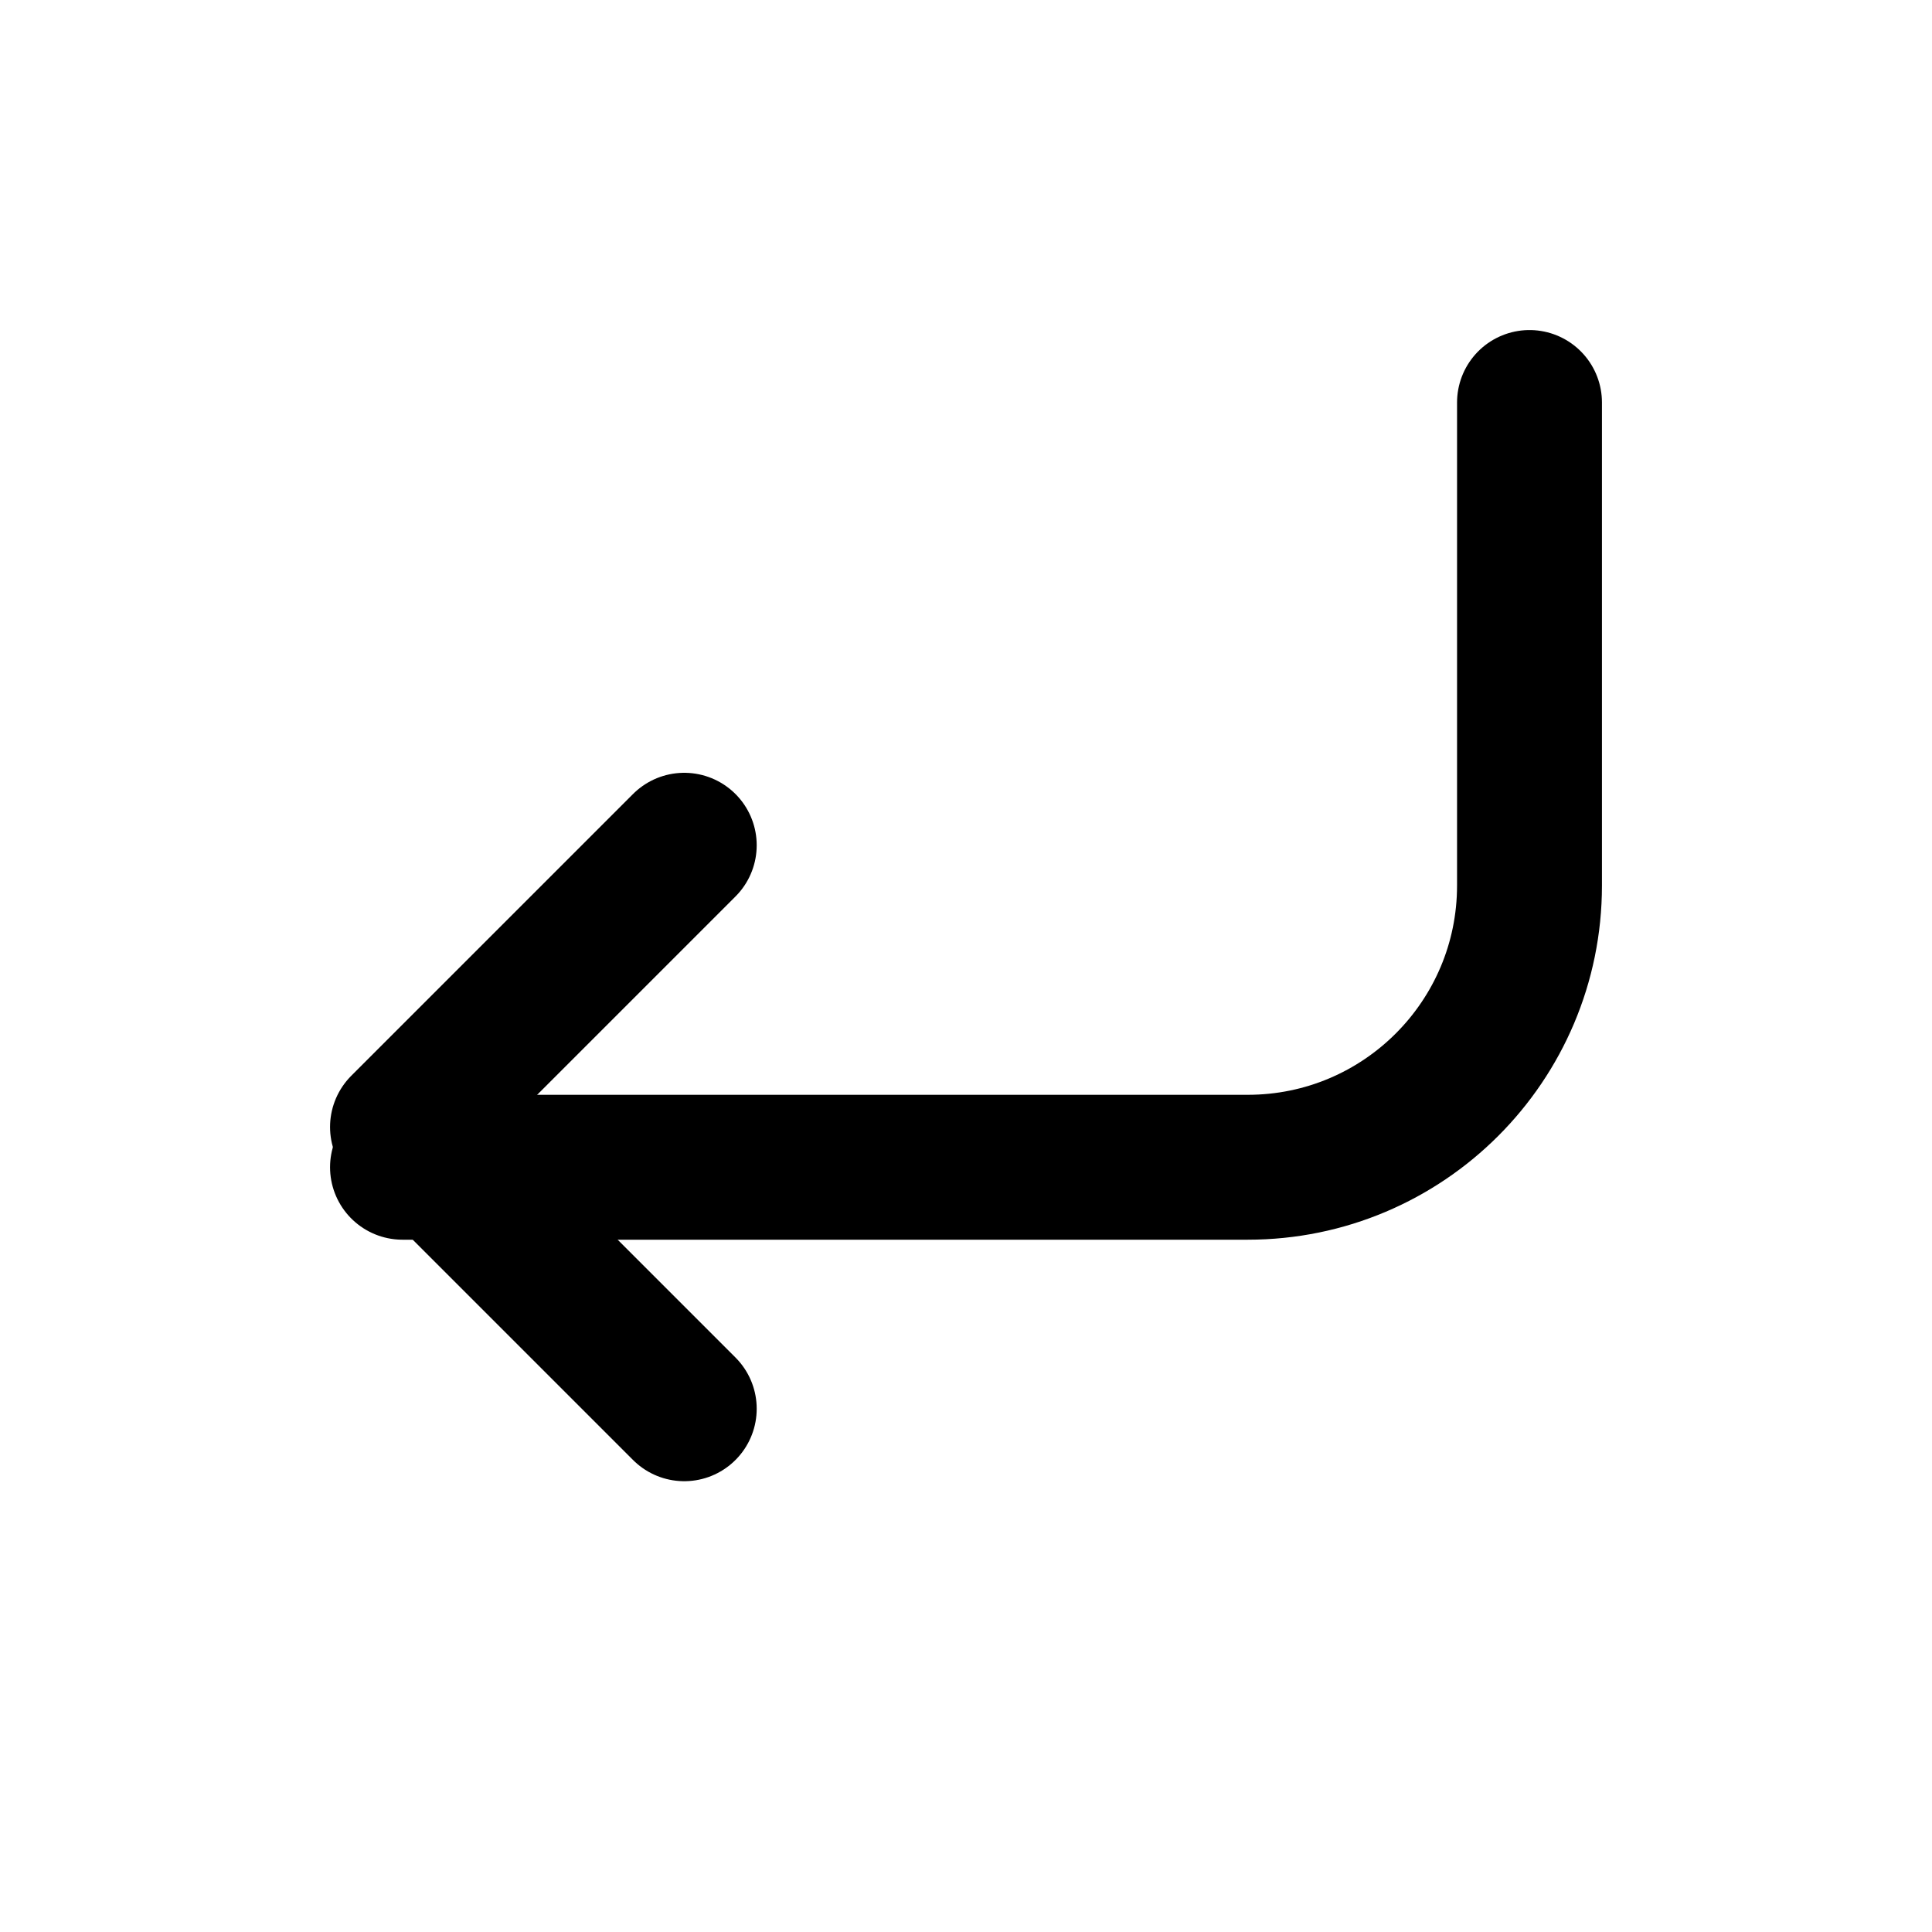
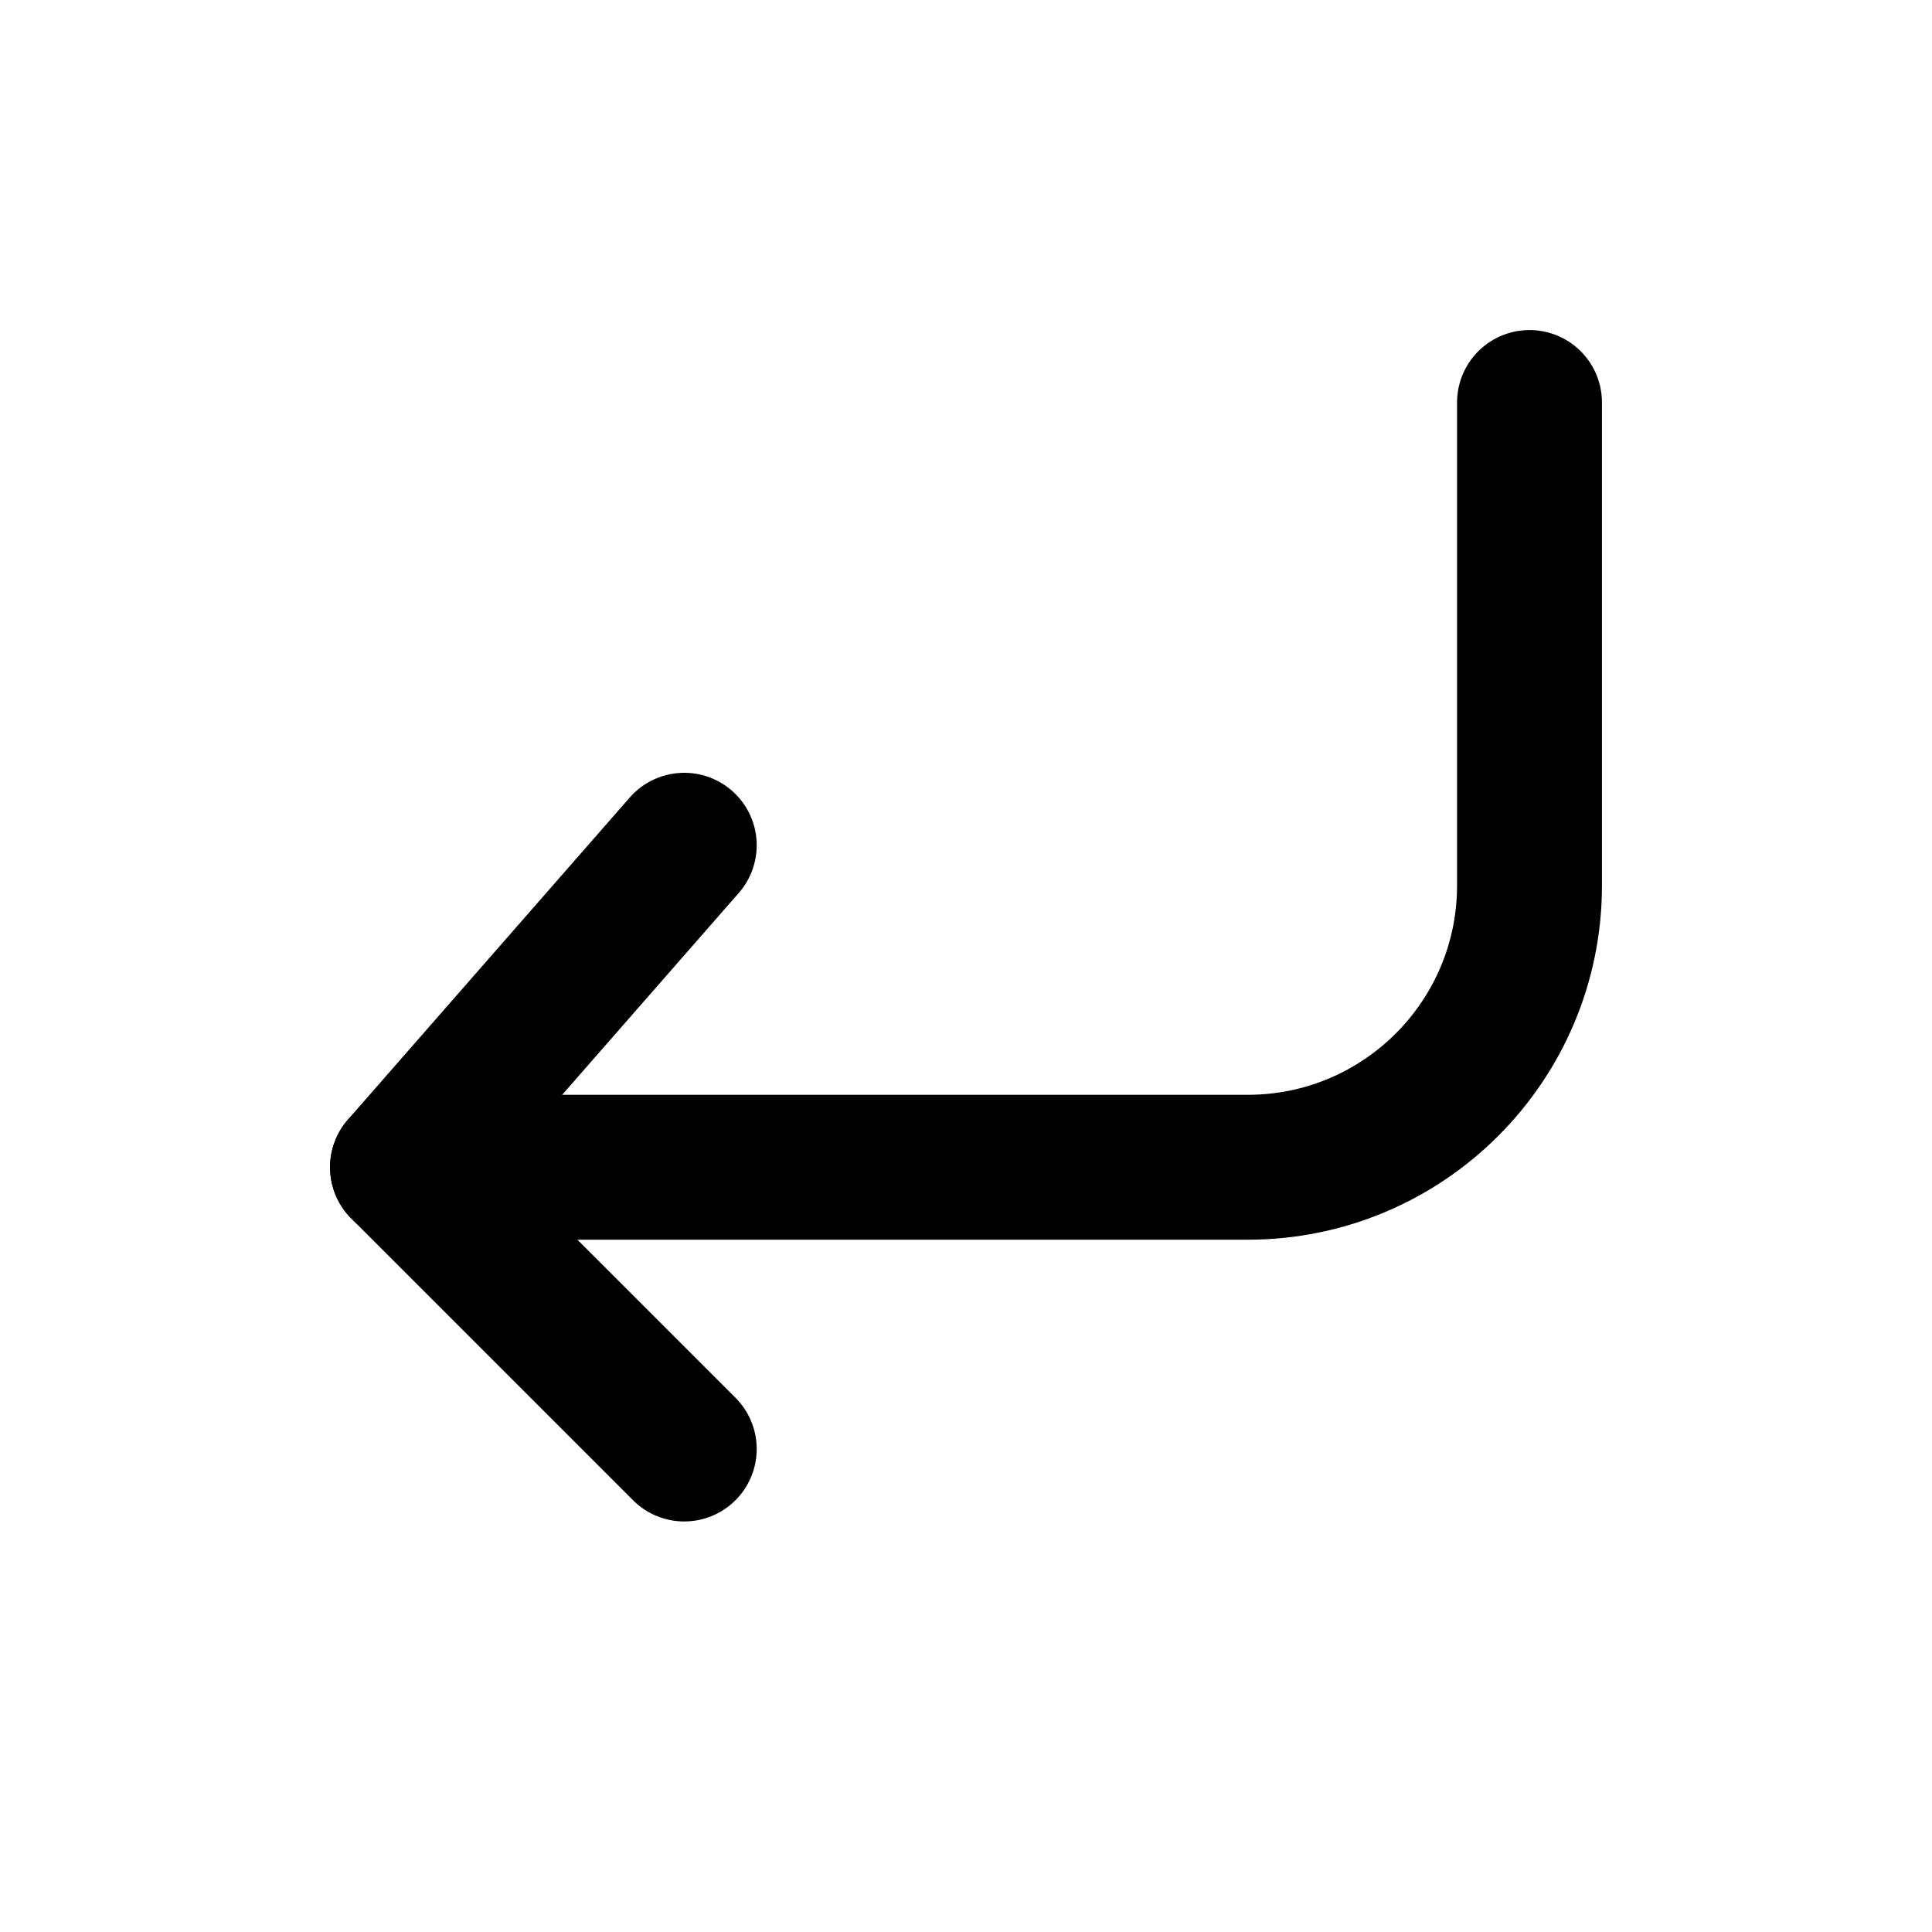
<svg xmlns="http://www.w3.org/2000/svg" viewBox="0 0 24 24" fill="none" stroke="currentColor" stroke-width="1.8" stroke-linecap="round" stroke-linejoin="round">
  <path d="M19 5v6a3.5 3.5 0 0 1-3.5 3.5H5" />
-   <path class="wf-accent" d="M8.5 10.5 5 14l3.5 3.5" />
+   <path class="wf-accent" d="M8.5 10.5 5 14.5l3.5 3.5" />
</svg>
